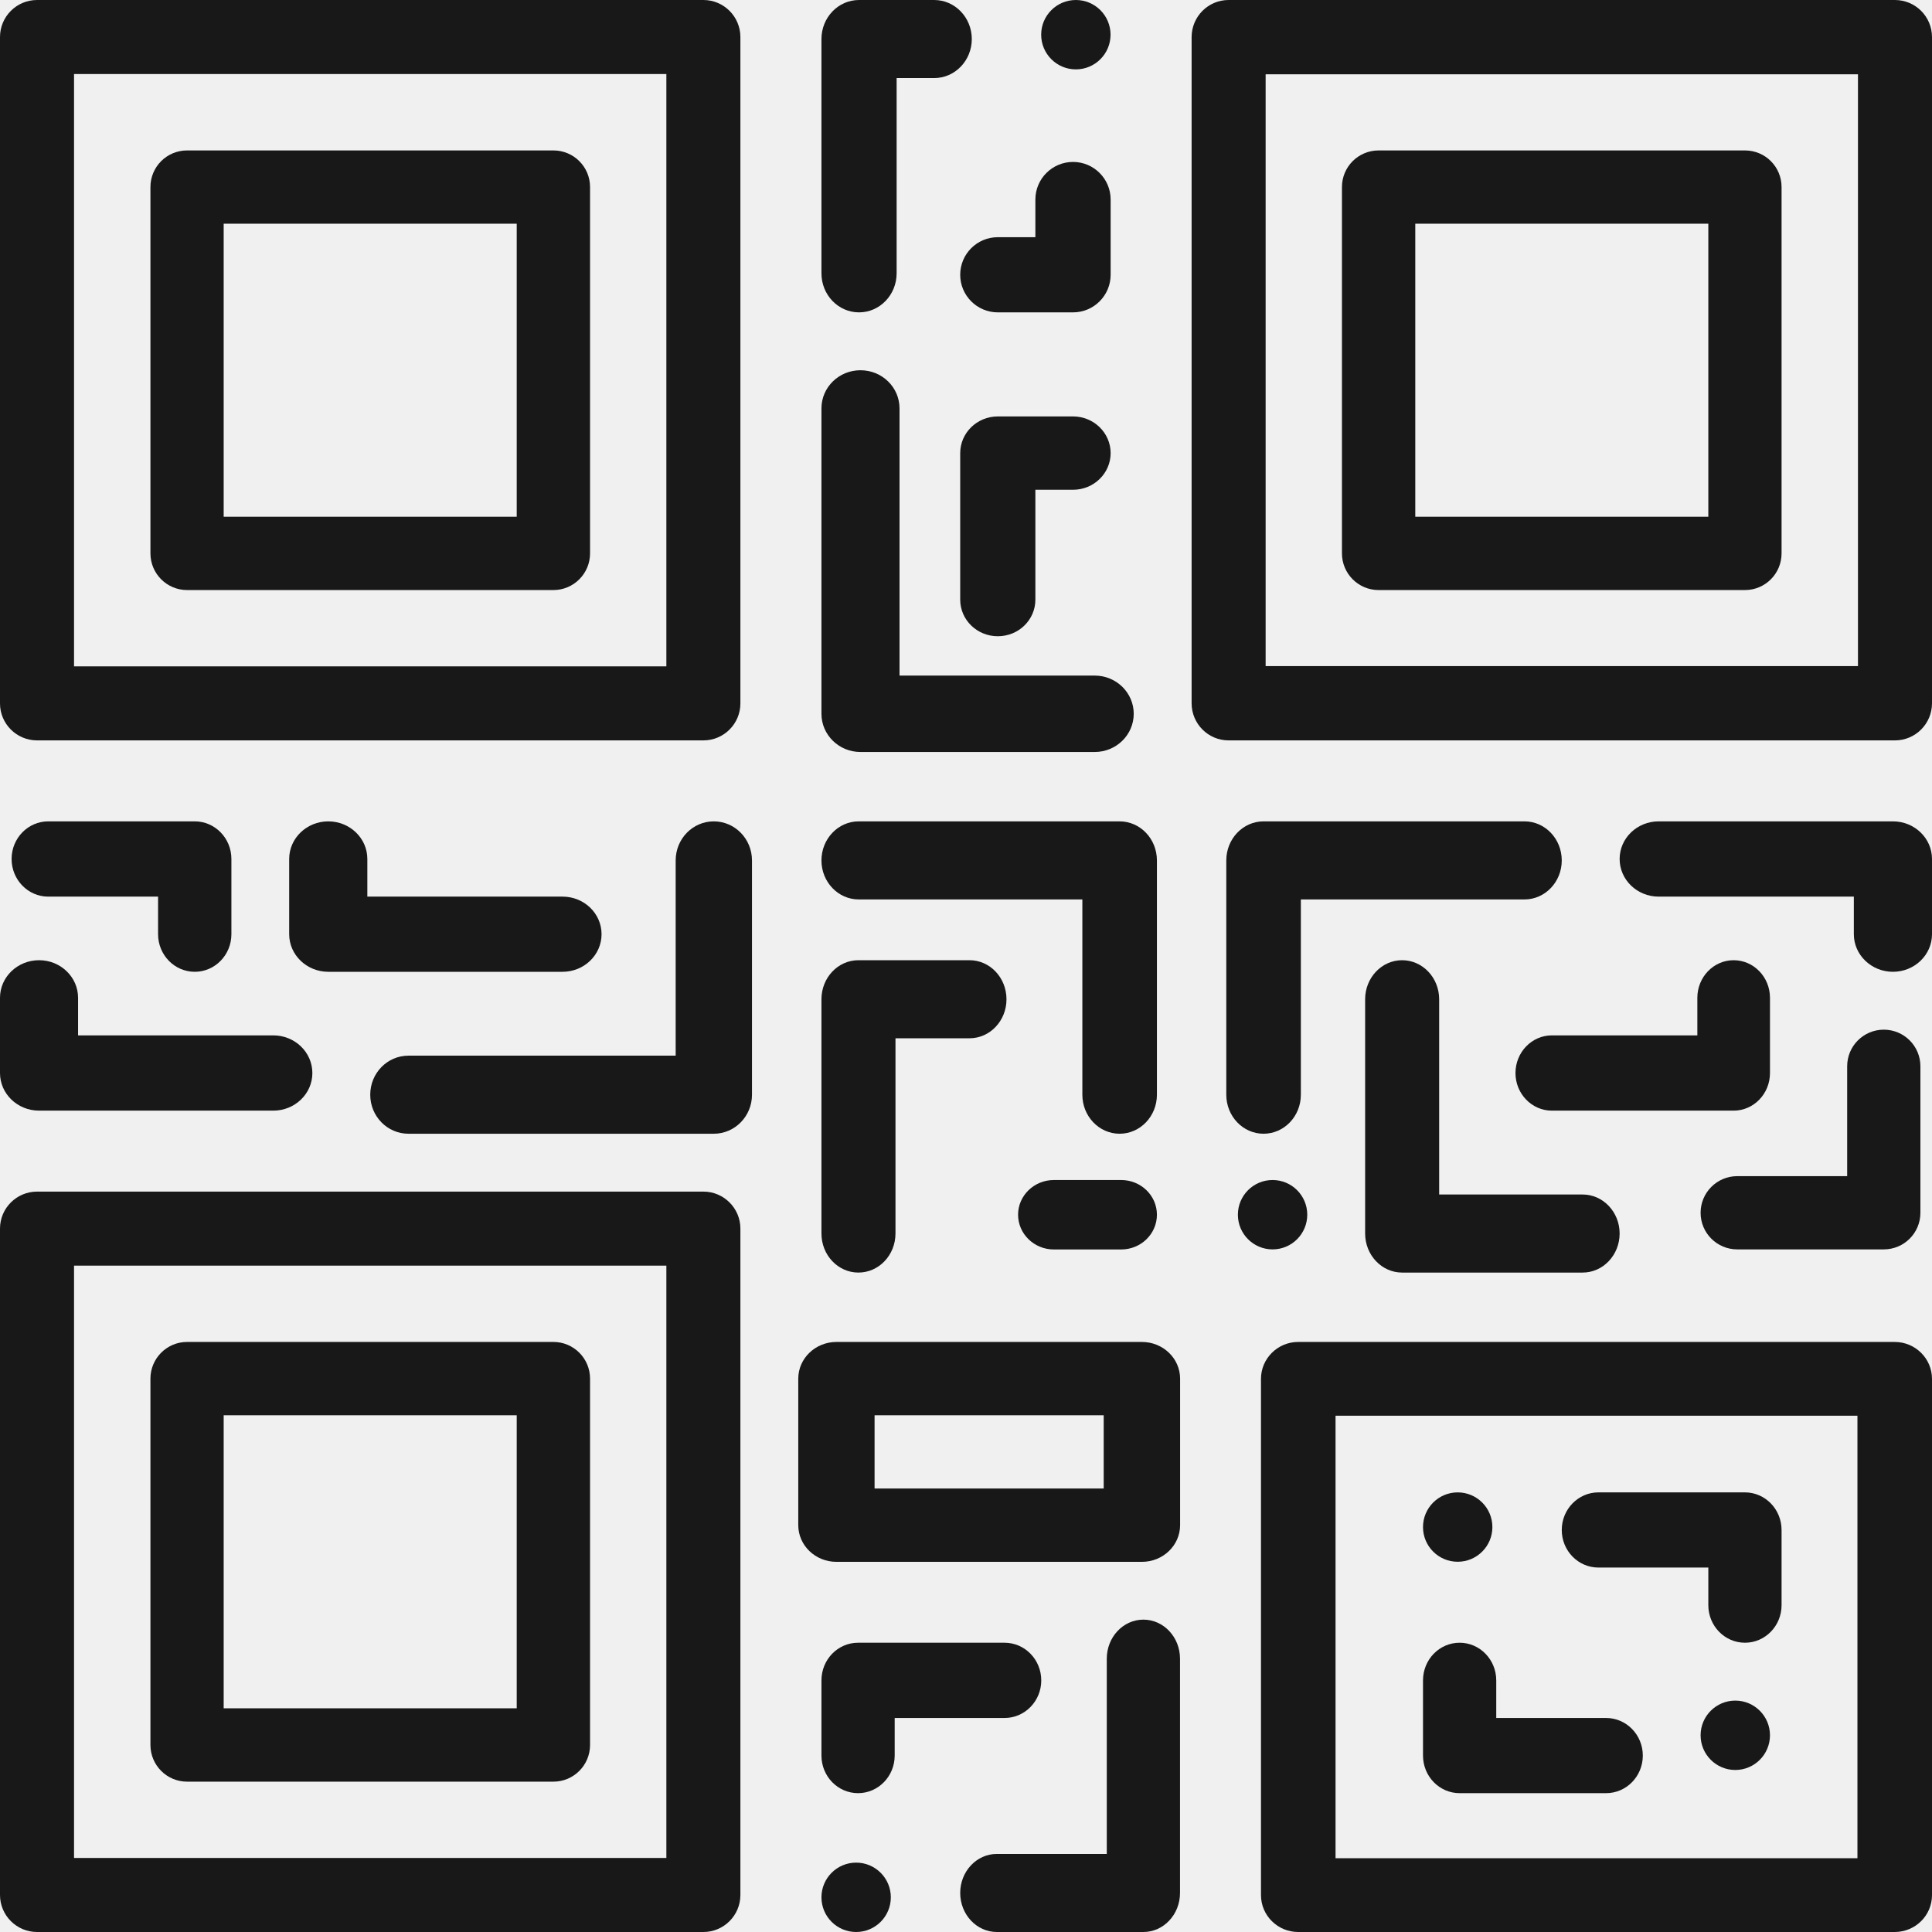
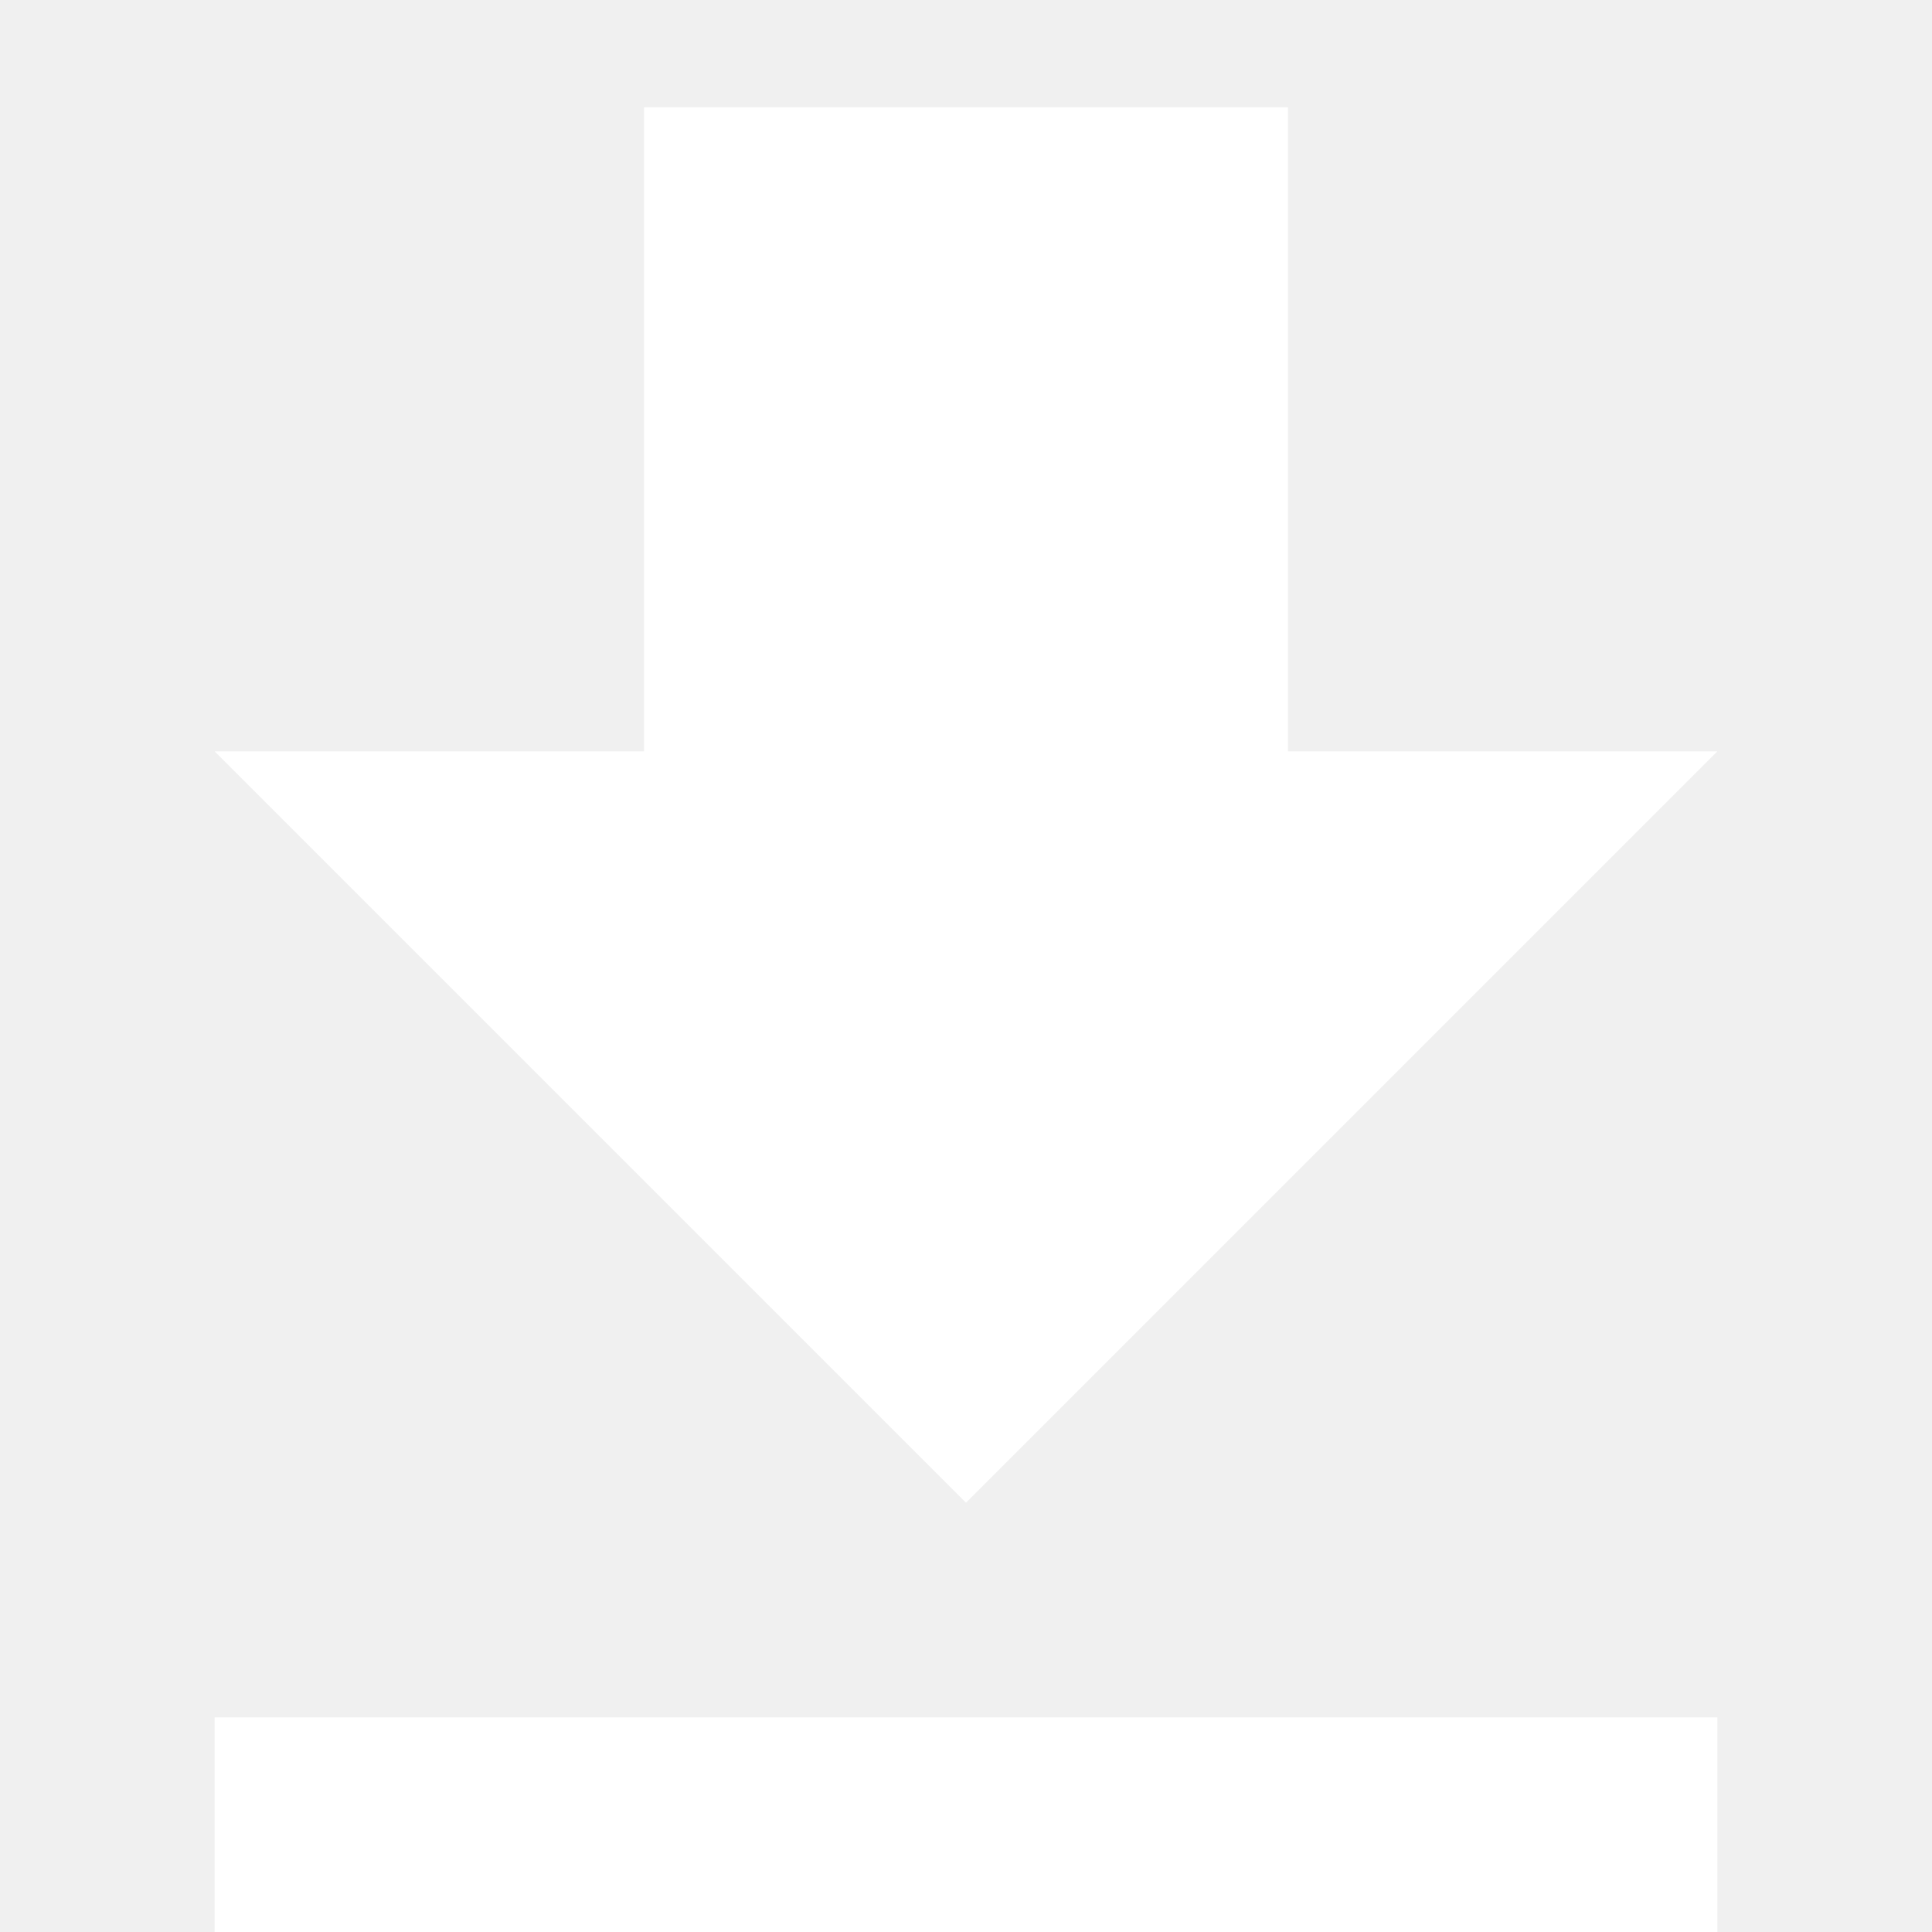
- <svg xmlns="http://www.w3.org/2000/svg" width="22" height="22" viewBox="0 0 22 22" fill="none">
-   <path fill-rule="evenodd" clip-rule="evenodd" d="M0 8.01V0.422C0 0.189 0.189 0 0.422 0H8.01C8.242 0 8.431 0.189 8.431 0.422V8.01C8.431 8.242 8.242 8.431 8.01 8.431H0.422C0.189 8.431 0 8.242 0 8.01ZM7.588 0.843H0.843V7.588H7.588V0.843Z" fill="#181818" />
-   <path fill-rule="evenodd" clip-rule="evenodd" d="M2.13 1.713H6.302C6.532 1.713 6.719 1.899 6.719 2.13V6.301C6.719 6.532 6.532 6.719 6.302 6.719H2.13C1.9 6.719 1.713 6.532 1.713 6.301V2.13C1.713 1.899 1.9 1.713 2.13 1.713ZM2.547 5.884H5.884V2.547H2.547V5.884Z" fill="#181818" />
-   <path fill-rule="evenodd" clip-rule="evenodd" d="M2.13 15.281H6.302C6.532 15.281 6.719 15.468 6.719 15.699V19.87C6.719 20.101 6.532 20.288 6.302 20.288H2.13C1.9 20.288 1.713 20.101 1.713 19.87V15.699C1.713 15.468 1.9 15.281 2.13 15.281ZM2.547 19.453H5.884V16.116H2.547V19.453Z" fill="#181818" />
-   <path fill-rule="evenodd" clip-rule="evenodd" d="M15.698 1.713H19.87C20.101 1.713 20.287 1.899 20.287 2.13V6.301C20.287 6.532 20.101 6.719 19.87 6.719H15.698C15.468 6.719 15.281 6.532 15.281 6.301V2.13C15.281 1.899 15.468 1.713 15.698 1.713ZM16.116 5.884H19.453V2.547H16.116V5.884Z" fill="#181818" />
-   <path fill-rule="evenodd" clip-rule="evenodd" d="M21.578 8.431H13.99C13.758 8.431 13.569 8.242 13.569 8.008V0.423C13.569 0.189 13.758 0 13.99 0H21.578C21.811 0 22 0.189 22 0.423V8.008C22 8.242 21.811 8.431 21.578 8.431ZM21.157 0.846H14.412V7.585H21.157V0.846Z" fill="#181818" />
-   <path fill-rule="evenodd" clip-rule="evenodd" d="M0.422 22C0.189 22 0 21.811 0 21.578V13.99C0 13.758 0.189 13.569 0.422 13.569H8.01C8.242 13.569 8.431 13.758 8.431 13.99V21.578C8.431 21.811 8.242 22 8.01 22H0.422ZM7.588 14.412H0.843V21.157H7.588V14.412Z" fill="#181818" />
-   <path d="M9.782 3.557C10.018 3.557 10.21 3.358 10.21 3.112V0.889H10.638C10.874 0.889 11.066 0.69 11.066 0.445C11.066 0.199 10.874 0 10.638 0H9.782C9.545 0 9.354 0.199 9.354 0.445V3.112C9.354 3.358 9.545 3.557 9.782 3.557Z" fill="#181818" />
-   <circle cx="12.251" cy="0.395" r="0.395" fill="#181818" />
-   <path d="M11.362 3.557H12.219C12.455 3.557 12.647 3.365 12.647 3.129V2.272C12.647 2.036 12.455 1.844 12.219 1.844C11.982 1.844 11.79 2.036 11.79 2.272V2.701H11.362C11.126 2.701 10.934 2.892 10.934 3.129C10.934 3.365 11.126 3.557 11.362 3.557Z" fill="#181818" />
-   <path d="M12.219 4.742H11.362C11.126 4.742 10.934 4.929 10.934 5.16V6.828C10.934 7.059 11.126 7.245 11.362 7.245C11.599 7.245 11.79 7.059 11.79 6.828V5.577H12.219C12.455 5.577 12.647 5.39 12.647 5.16C12.647 4.929 12.455 4.742 12.219 4.742Z" fill="#181818" />
-   <path d="M9.798 8.563H12.466C12.711 8.563 12.91 8.368 12.91 8.128C12.91 7.888 12.711 7.693 12.466 7.693H10.243V4.65C10.243 4.41 10.044 4.216 9.798 4.216C9.553 4.216 9.354 4.41 9.354 4.65V8.128C9.354 8.368 9.553 8.563 9.798 8.563Z" fill="#181818" />
-   <path d="M13.02 18.443C12.79 18.443 12.603 18.642 12.603 18.888V21.111H11.351C11.121 21.111 10.934 21.31 10.934 21.555C10.934 21.801 11.121 22 11.351 22H13.02C13.25 22 13.437 21.801 13.437 21.555V18.888C13.437 18.642 13.25 18.443 13.02 18.443Z" fill="#181818" />
-   <circle cx="9.749" cy="21.605" r="0.395" fill="#181818" />
-   <path d="M9.771 20.419C10.001 20.419 10.188 20.227 10.188 19.991V19.563H11.439C11.67 19.563 11.857 19.371 11.857 19.135C11.857 18.898 11.67 18.706 11.439 18.706H9.771C9.54 18.706 9.354 18.898 9.354 19.135V19.991C9.354 20.227 9.54 20.419 9.771 20.419Z" fill="#181818" />
-   <path d="M9.775 14.491C10.008 14.491 10.197 14.292 10.197 14.046V11.823H11.04C11.273 11.823 11.461 11.624 11.461 11.379C11.461 11.133 11.273 10.934 11.04 10.934H9.775C9.542 10.934 9.354 11.133 9.354 11.379V14.046C9.354 14.292 9.542 14.491 9.775 14.491Z" fill="#181818" />
-   <path d="M9.778 10.242H12.325V12.466C12.325 12.711 12.515 12.91 12.749 12.91C12.984 12.91 13.174 12.711 13.174 12.466V9.798C13.174 9.552 12.984 9.353 12.749 9.353H9.778C9.544 9.353 9.354 9.552 9.354 9.798C9.354 10.043 9.544 10.242 9.778 10.242Z" fill="#181818" />
-   <path d="M0 12.219C0 12.455 0.199 12.647 0.445 12.647H3.112C3.358 12.647 3.557 12.455 3.557 12.219C3.557 11.982 3.358 11.79 3.112 11.79H0.889V11.362C0.889 11.126 0.69 10.934 0.445 10.934C0.199 10.934 0 11.126 0 11.362V12.219Z" fill="#181818" />
-   <path d="M2.218 11.066C2.448 11.066 2.635 10.874 2.635 10.638V9.781C2.635 9.545 2.448 9.353 2.218 9.353H0.549C0.319 9.353 0.132 9.545 0.132 9.781C0.132 10.018 0.319 10.21 0.549 10.21H1.8V10.638C1.8 10.874 1.987 11.066 2.218 11.066Z" fill="#181818" />
-   <path d="M3.738 9.353C3.493 9.353 3.293 9.545 3.293 9.781V10.638C3.293 10.874 3.493 11.066 3.738 11.066H6.406C6.651 11.066 6.85 10.874 6.85 10.638C6.85 10.401 6.651 10.21 6.406 10.21H4.183V9.781C4.183 9.545 3.984 9.353 3.738 9.353Z" fill="#181818" />
-   <path d="M8.563 9.798C8.563 9.552 8.368 9.353 8.128 9.353C7.888 9.353 7.694 9.552 7.694 9.798V12.021H4.651C4.41 12.021 4.216 12.22 4.216 12.466C4.216 12.711 4.41 12.91 4.651 12.91H8.128C8.368 12.91 8.563 12.711 8.563 12.466V9.798Z" fill="#181818" />
-   <path d="M22 9.781C22 9.545 21.801 9.353 21.555 9.353H18.887C18.642 9.353 18.443 9.545 18.443 9.781C18.443 10.018 18.642 10.21 18.887 10.21H21.11V10.638C21.11 10.874 21.31 11.066 21.555 11.066C21.801 11.066 22 10.874 22 10.638V9.781Z" fill="#181818" />
-   <circle cx="14.491" cy="13.832" r="0.395" fill="#181818" />
-   <path d="M20.155 12.219V11.362C20.155 11.126 19.97 10.934 19.741 10.934C19.513 10.934 19.328 11.126 19.328 11.362V11.79H17.671C17.443 11.79 17.257 11.982 17.257 12.219C17.257 12.455 17.443 12.647 17.671 12.647H19.741C19.97 12.647 20.155 12.455 20.155 12.219Z" fill="#181818" />
-   <path d="M19.87 16.994H18.201C17.971 16.994 17.784 17.186 17.784 17.422C17.784 17.659 17.971 17.85 18.201 17.85H19.453V18.278C19.453 18.515 19.64 18.706 19.87 18.706C20.1 18.706 20.287 18.515 20.287 18.278V17.422C20.287 17.186 20.1 16.994 19.87 16.994Z" fill="#181818" />
-   <circle cx="19.76" cy="19.76" r="0.395" fill="#181818" />
-   <circle cx="16.599" cy="17.389" r="0.395" fill="#181818" />
-   <path d="M18.289 19.563H17.038V19.135C17.038 18.898 16.851 18.706 16.621 18.706C16.39 18.706 16.204 18.898 16.204 19.135V19.991C16.204 20.227 16.39 20.419 16.621 20.419H18.289C18.52 20.419 18.707 20.227 18.707 19.991C18.707 19.755 18.52 19.563 18.289 19.563Z" fill="#181818" />
-   <path d="M15.966 10.934C15.734 10.934 15.545 11.133 15.545 11.379V14.046C15.545 14.292 15.734 14.491 15.966 14.491H18.022C18.254 14.491 18.443 14.292 18.443 14.046C18.443 13.801 18.254 13.602 18.022 13.602H16.388V11.379C16.388 11.133 16.199 10.934 15.966 10.934Z" fill="#181818" />
-   <path d="M17.36 9.353H14.388C14.154 9.353 13.964 9.552 13.964 9.798V12.466C13.964 12.711 14.154 12.91 14.388 12.91C14.623 12.91 14.813 12.711 14.813 12.466V10.242H17.36C17.594 10.242 17.784 10.043 17.784 9.798C17.784 9.552 17.594 9.353 17.36 9.353Z" fill="#181818" />
-   <path fill-rule="evenodd" clip-rule="evenodd" d="M13.003 17.785H9.525C9.285 17.785 9.09 17.598 9.09 17.367V15.699C9.09 15.468 9.285 15.281 9.525 15.281H13.003C13.243 15.281 13.438 15.468 13.438 15.699V17.367C13.438 17.598 13.243 17.785 13.003 17.785ZM12.568 16.116H9.959V16.95H12.568V16.116Z" fill="#181818" />
-   <path fill-rule="evenodd" clip-rule="evenodd" d="M21.575 22H14.783C14.549 22 14.359 21.812 14.359 21.58V15.701C14.359 15.47 14.549 15.281 14.783 15.281H21.575C21.81 15.281 22 15.47 22 15.701V21.58C22 21.812 21.81 22 21.575 22ZM21.151 16.121H15.208V21.16H21.151V16.121Z" fill="#181818" />
-   <path d="M12.766 13.437H12.001C11.776 13.437 11.593 13.614 11.593 13.832C11.593 14.051 11.776 14.228 12.001 14.228H12.766C12.992 14.228 13.174 14.051 13.174 13.832C13.174 13.614 12.992 13.437 12.766 13.437Z" fill="#181818" />
-   <path d="M21.868 12.142C21.868 11.911 21.681 11.725 21.451 11.725C21.221 11.725 21.034 11.911 21.034 12.142V13.393H19.782C19.552 13.393 19.365 13.58 19.365 13.81C19.365 14.041 19.552 14.227 19.782 14.227H21.451C21.681 14.227 21.868 14.041 21.868 13.81V12.142Z" fill="#181818" />
+ <svg xmlns="http://www.w3.org/2000/svg" width="20" height="20" viewBox="0 0 20 20" fill="none">
+   <path fill-rule="evenodd" clip-rule="evenodd" d="M2.222 20H17.778V17.778H2.222V20ZM17.778 7.778H13.333V1.111H6.667V7.778H2.222L10 15.556L17.778 7.778Z" fill="white" />
+   <mask id="mask0_885_11257" style="mask-type:luminance" maskUnits="userSpaceOnUse" x="2" y="1" width="16" height="19">
+     <path fill-rule="evenodd" clip-rule="evenodd" d="M2.222 20H17.778V17.778H2.222V20ZM17.778 7.778H13.333V1.111H6.667V7.778H2.222L10 15.556L17.778 7.778Z" fill="white" />
+   </mask>
+   <g mask="url(#mask0_885_11257)">
+ </g>
</svg>
